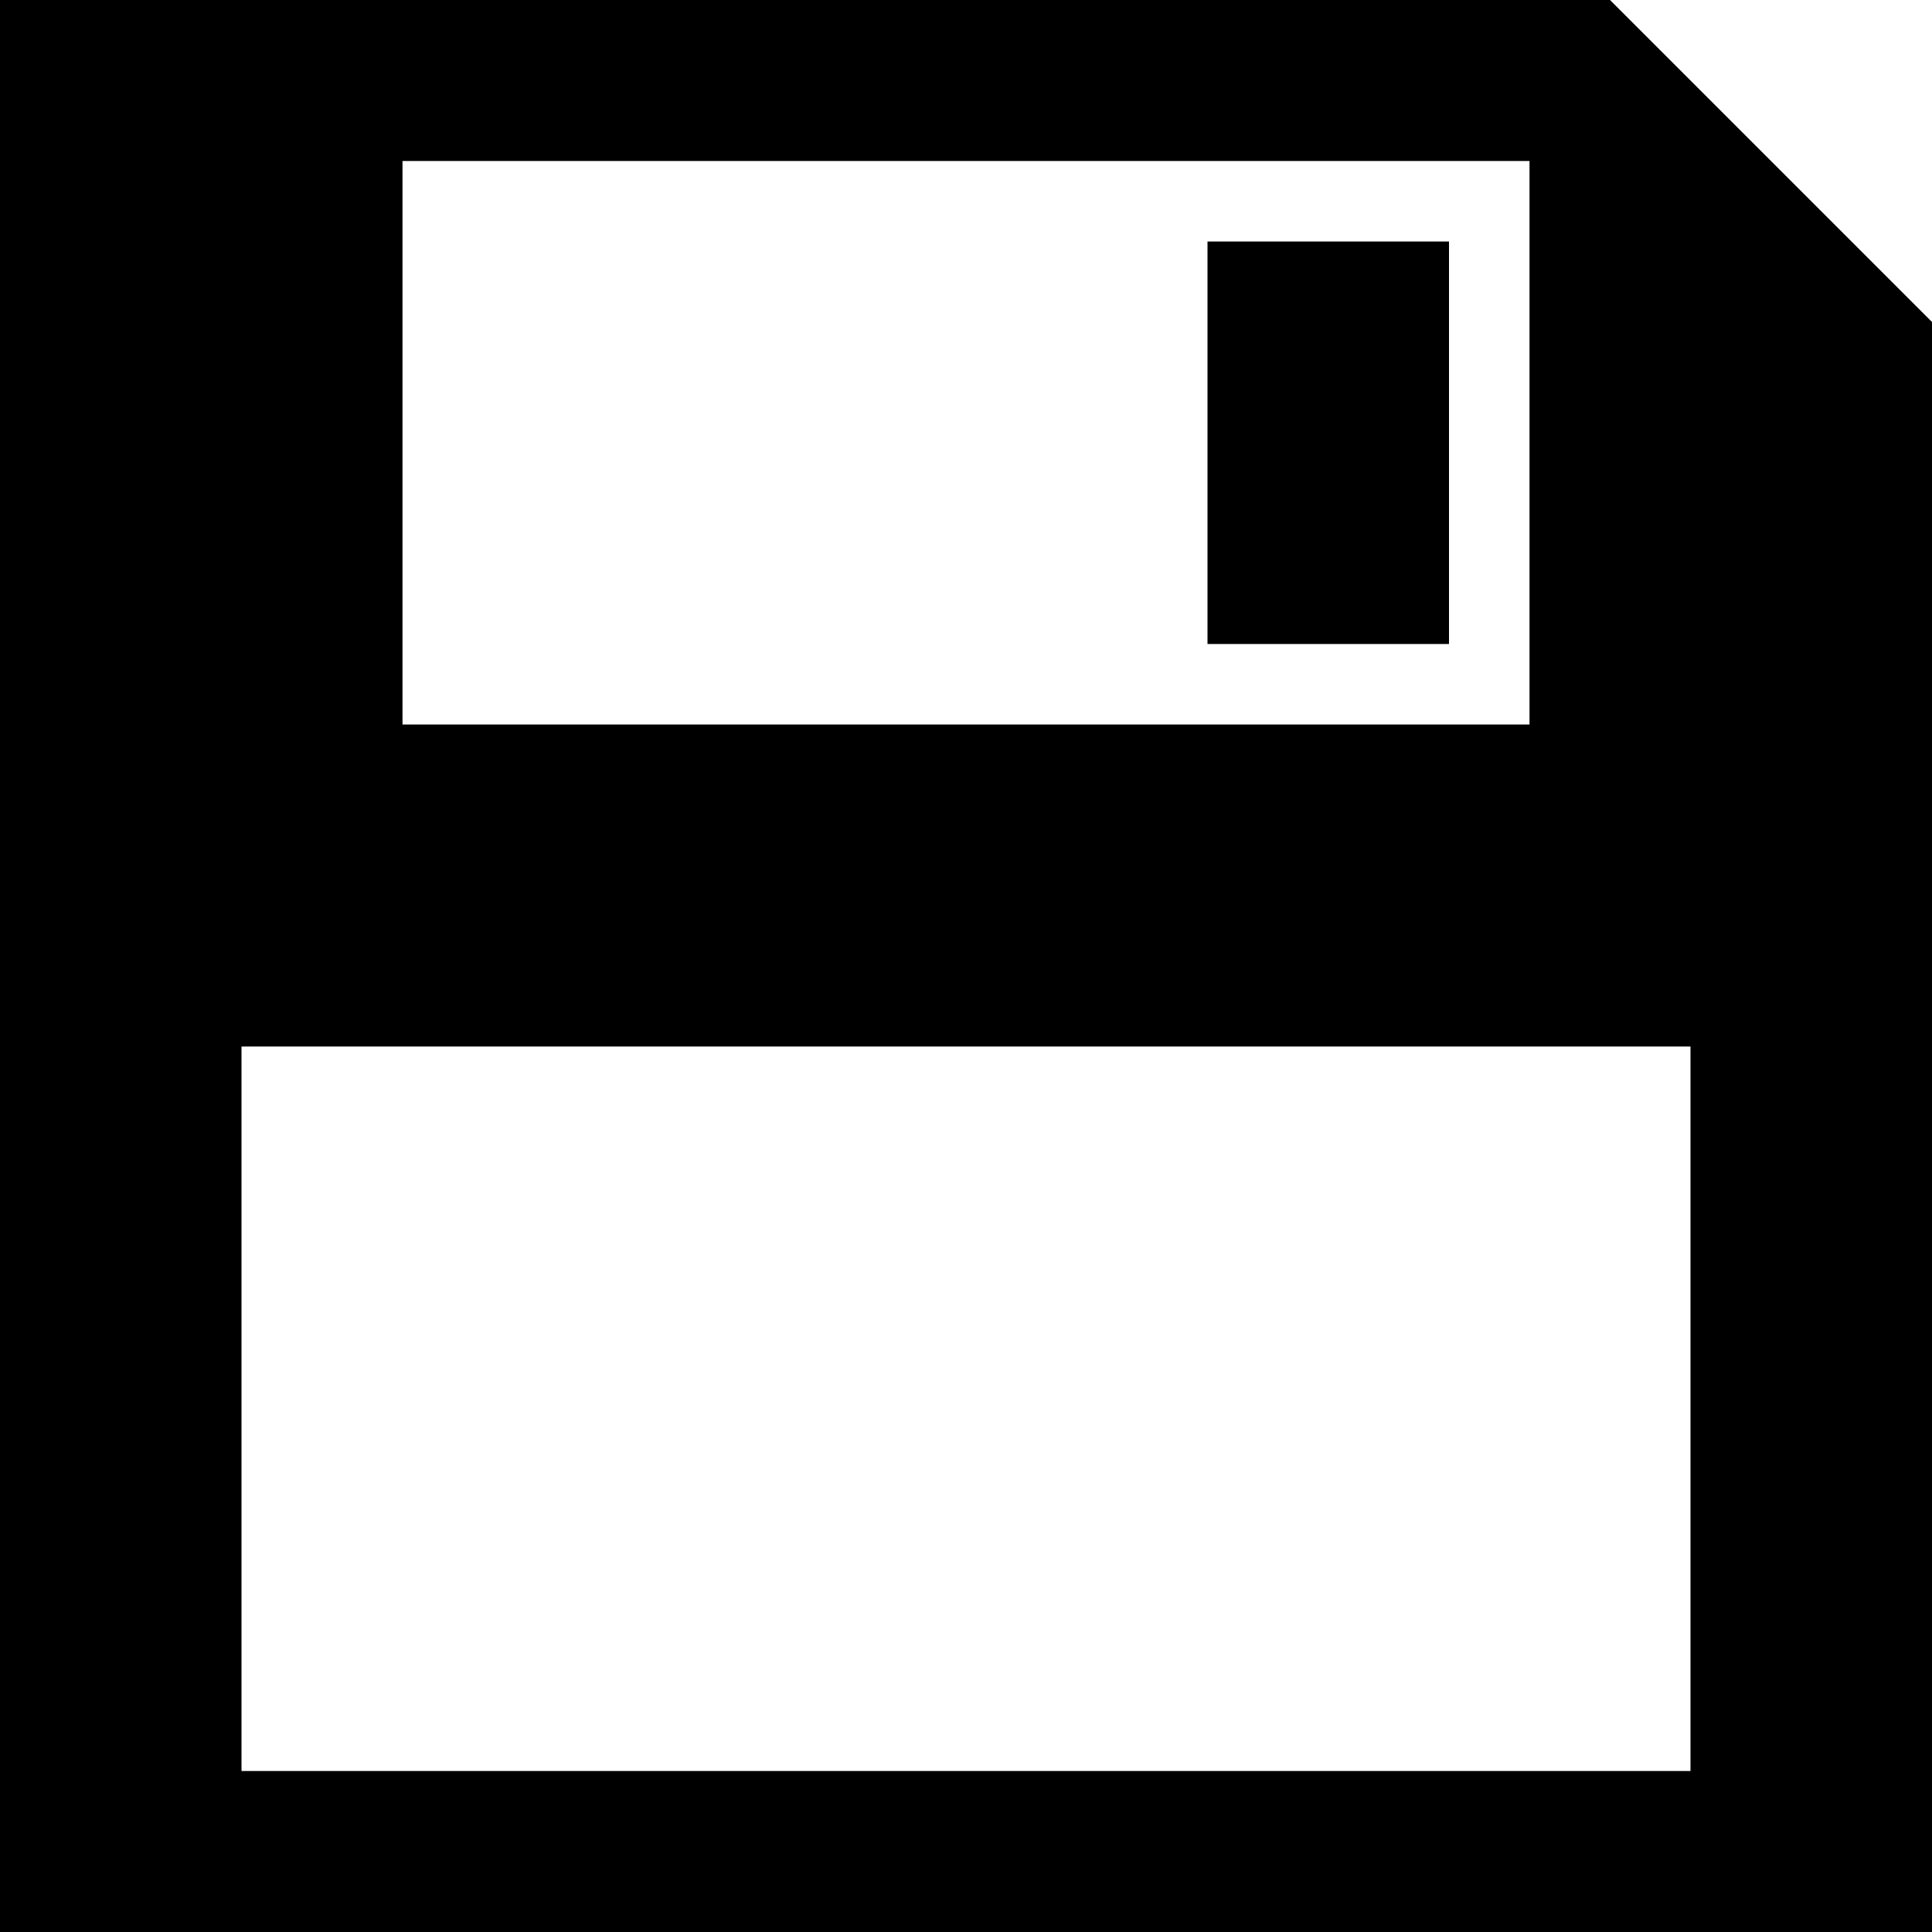
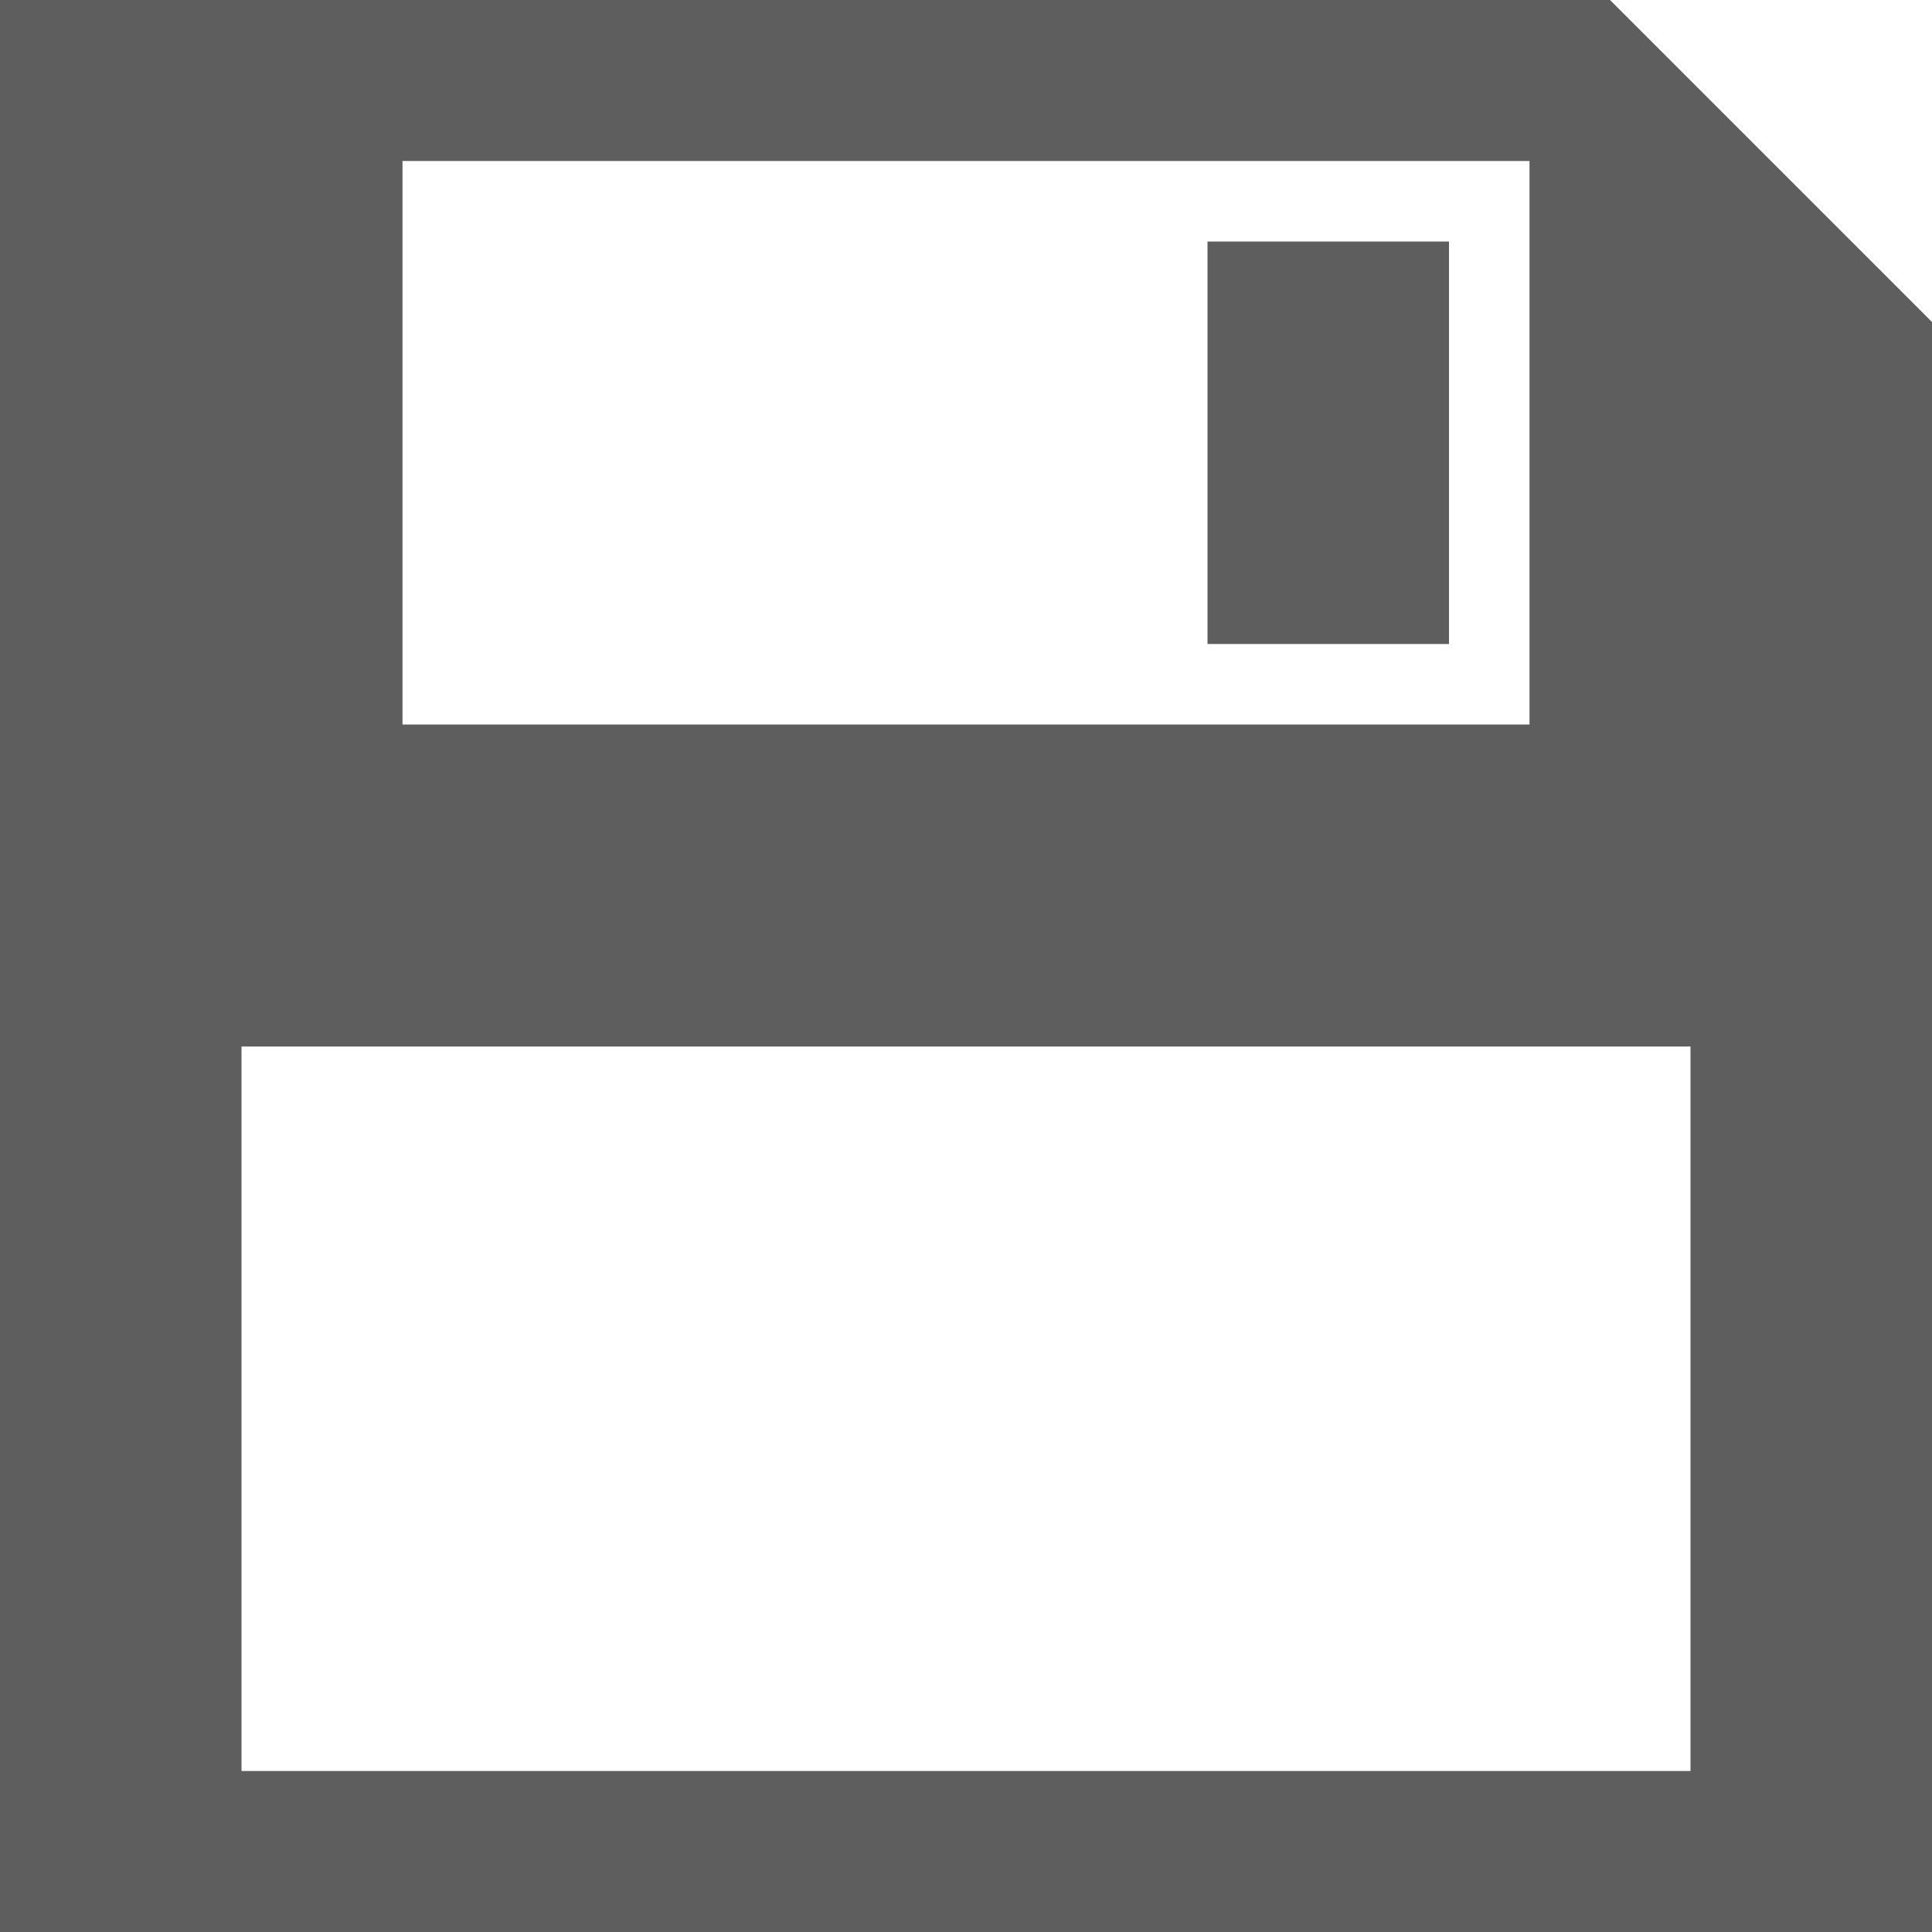
<svg xmlns="http://www.w3.org/2000/svg" viewBox="0 0 24 24">
+   <defs>
+     <style>.cls-1{fill:#5e5e5e;}</style>
+   </defs>
  <g id="Calque_2" data-name="Calque 2">
    <g id="Calque_1-2" data-name="Calque 1">
-       <path d="M15,3h3V8H15Zm9,1V24H0V0H20ZM5,9H19V2H5Zm16,4H3v9H21Z" />
+       <g id="Calque_2-2" data-name="Calque 2">
+         <g id="Calque_1-2-2" data-name="Calque 1-2">
+           <path class="cls-1" d="M15,3h3V8H15Zm9,1V24H0V0H20ZM5,9H19V2H5Zm16,4H3v9H21Z" />
+         </g>
+       </g>
    </g>
  </g>
</svg>
